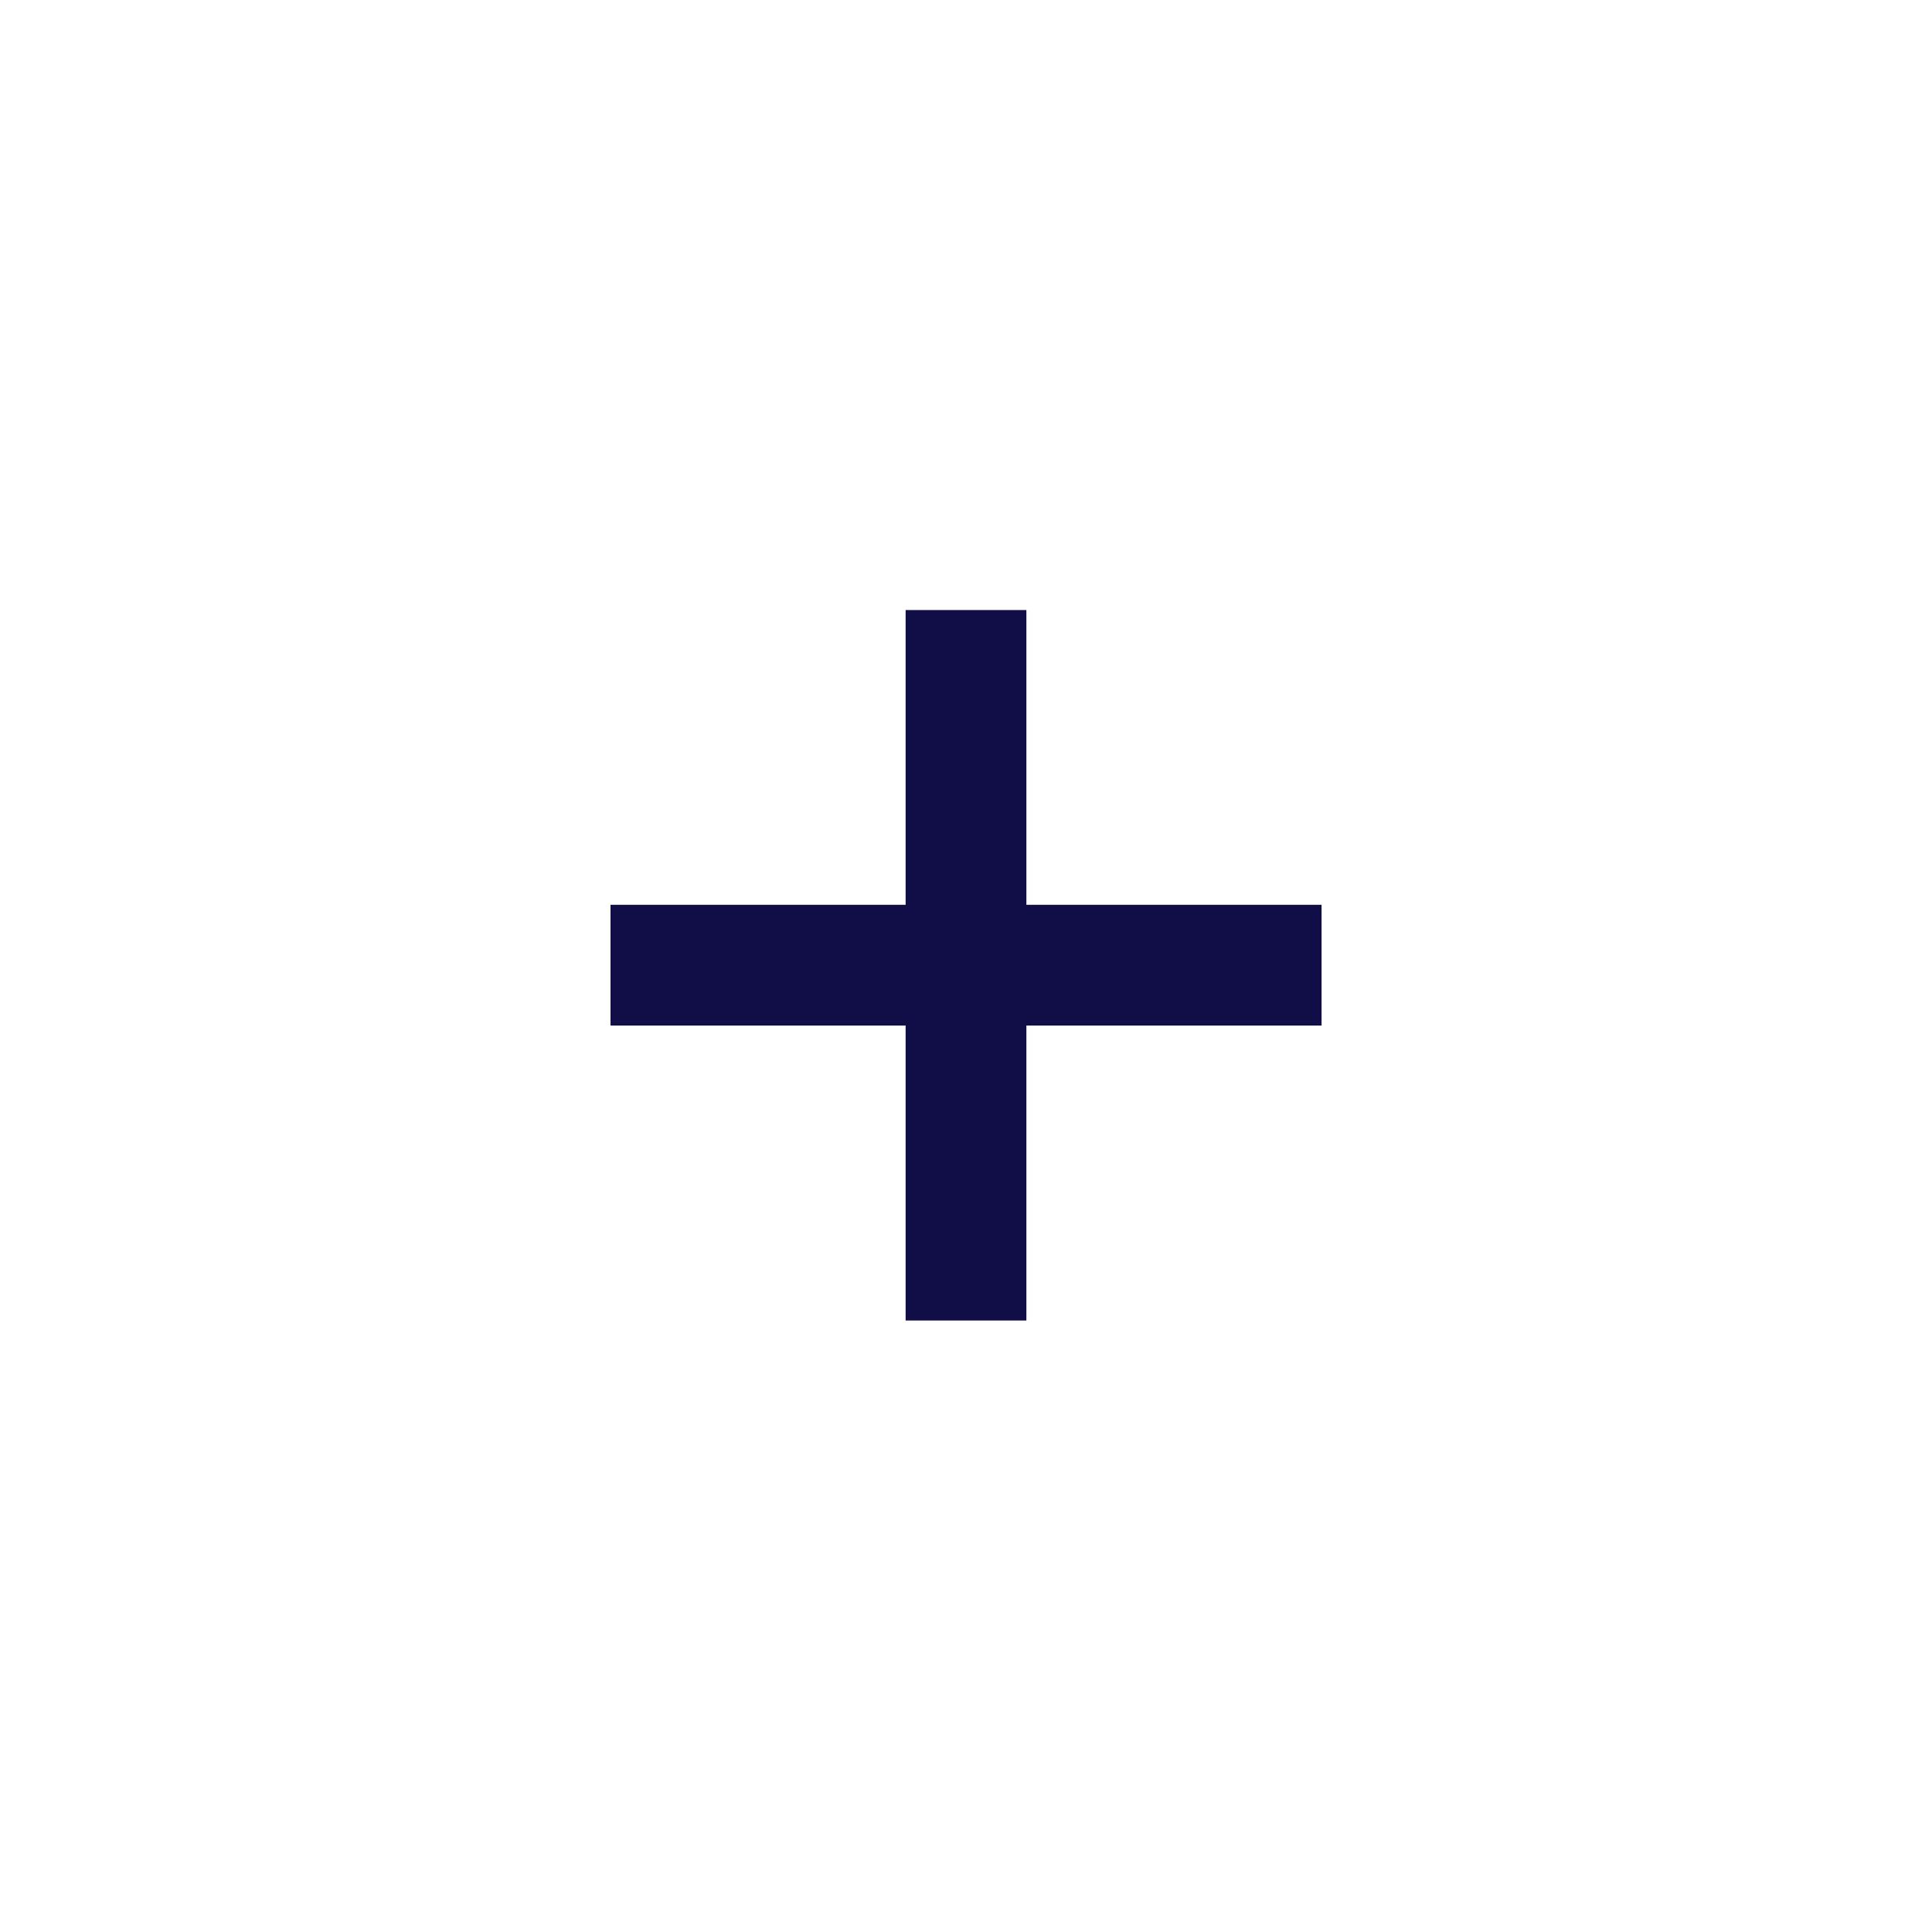
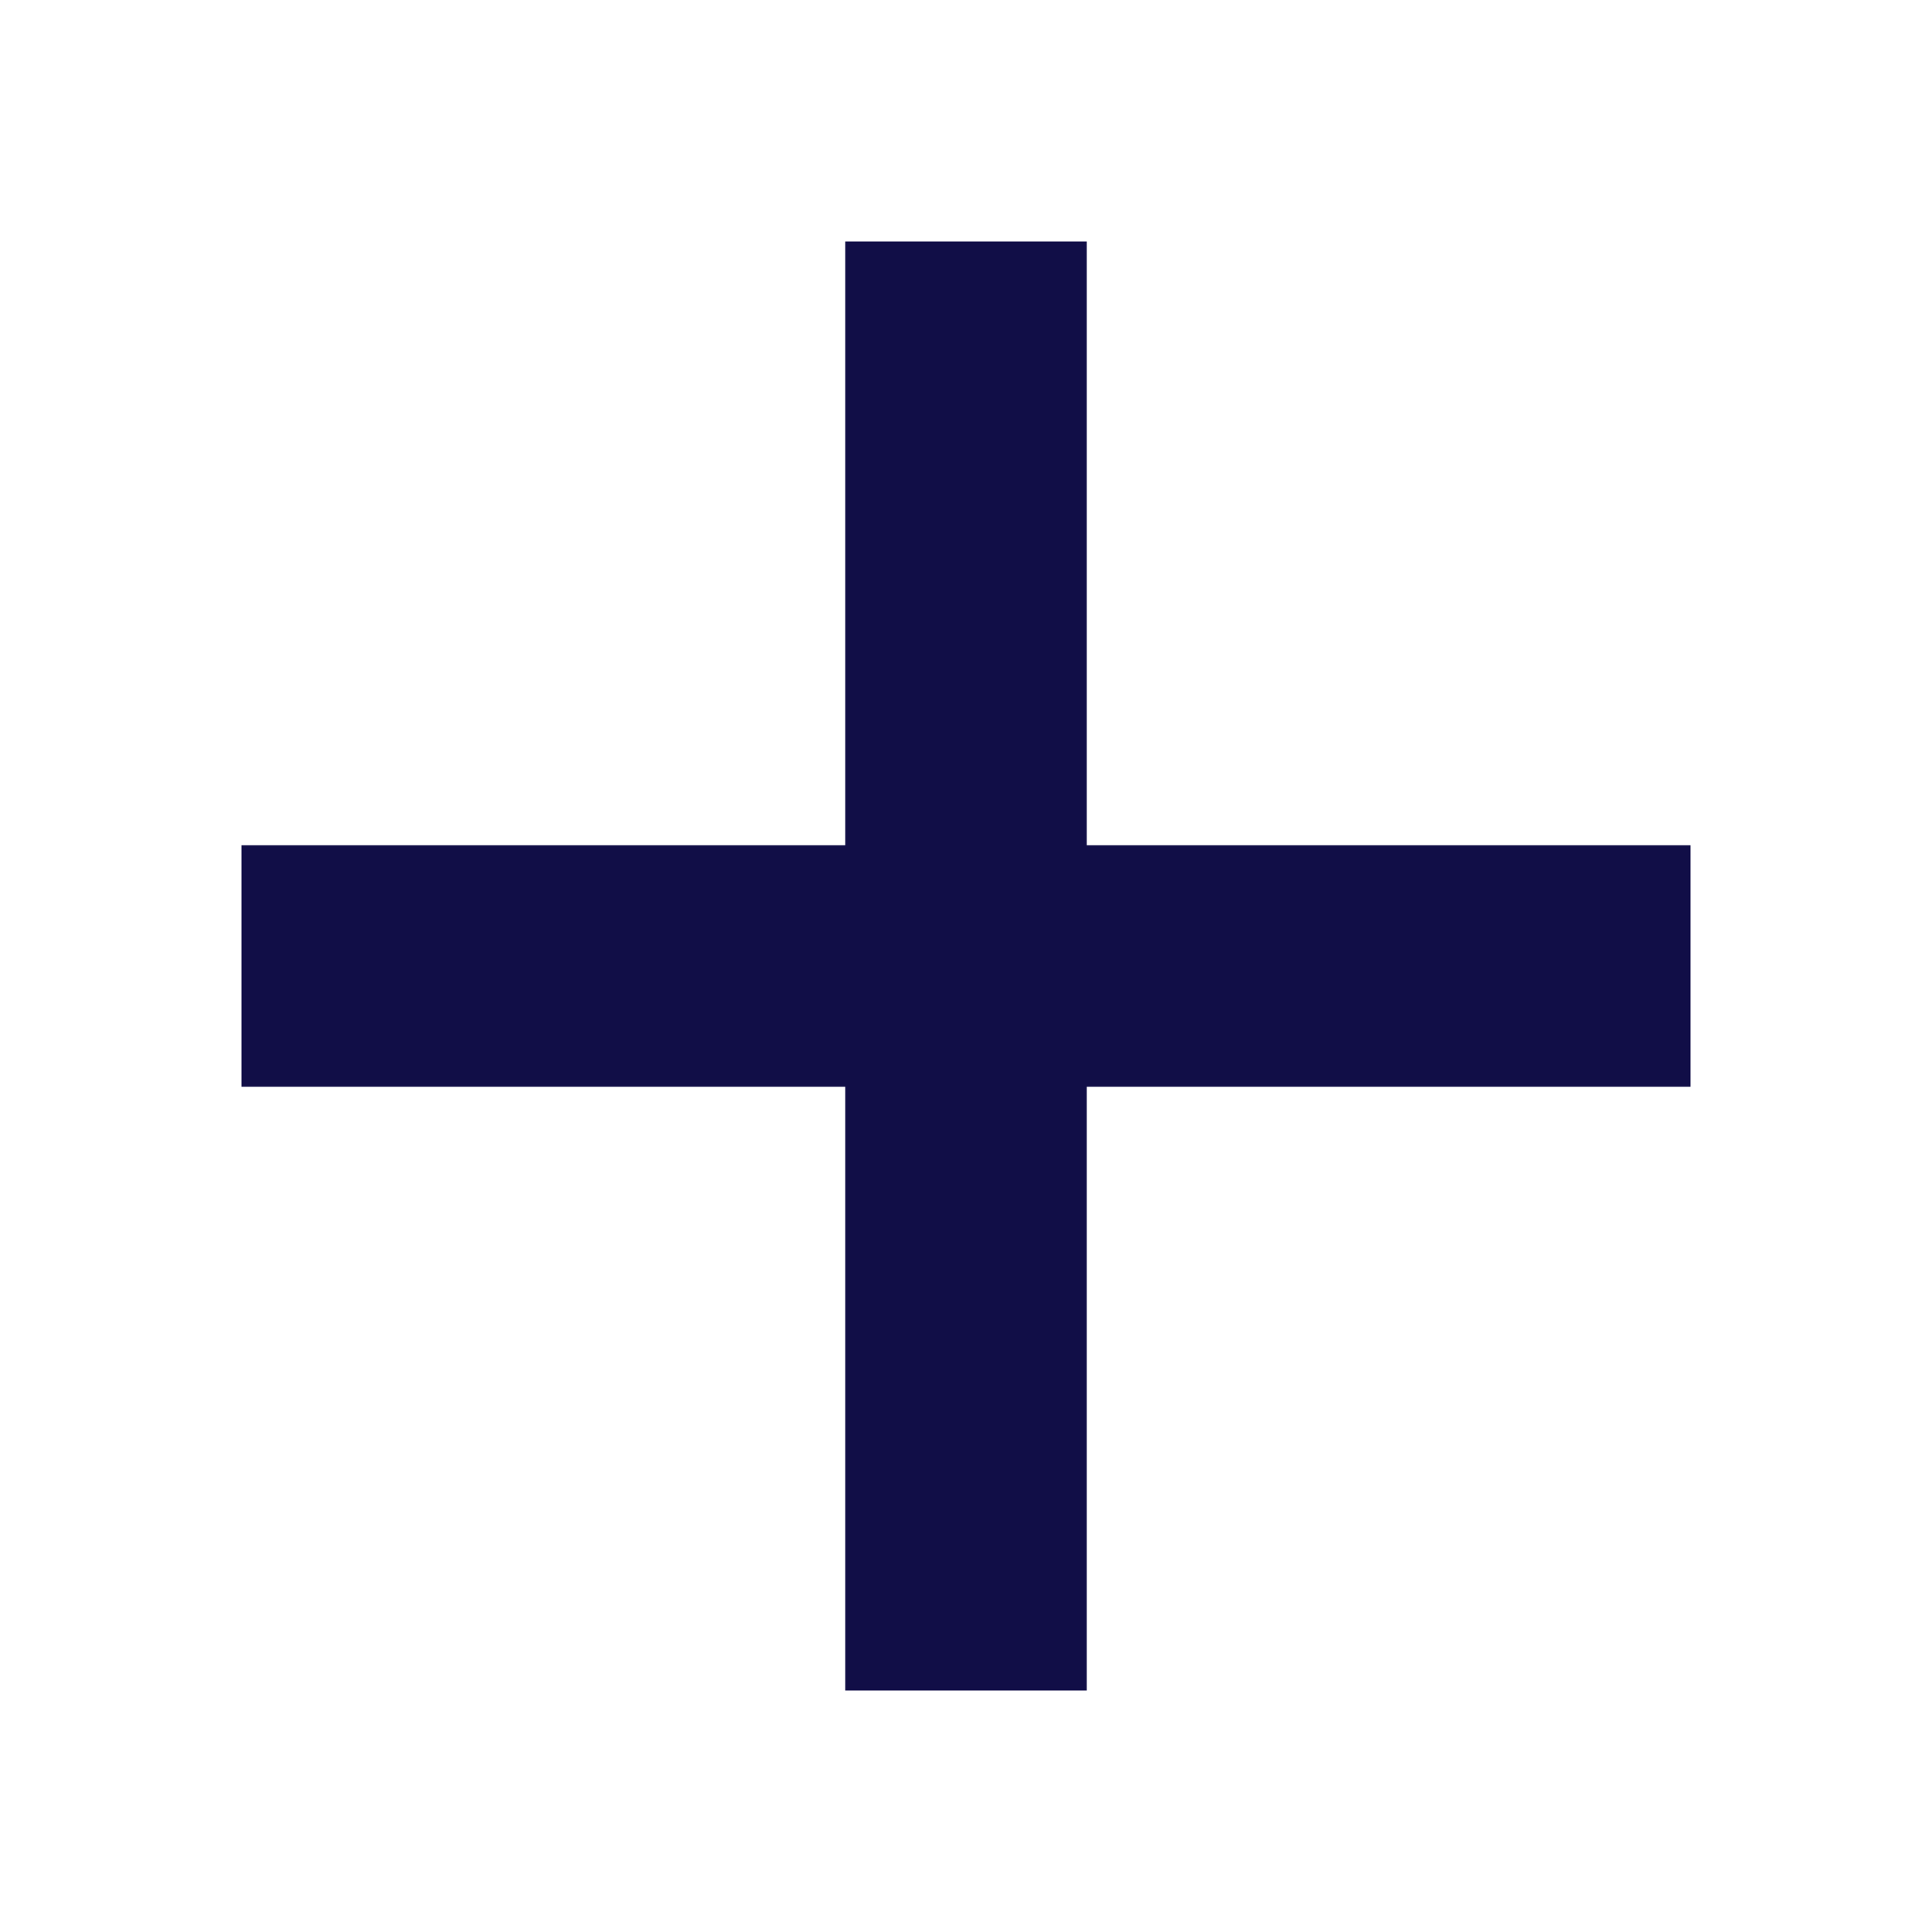
<svg xmlns="http://www.w3.org/2000/svg" width="24" height="24" viewBox="0 0 24 24" fill="none">
  <g id="Iconly">
    <path d="M-2564.25 -1804.53C-2564.25 -1817.79 -2553.5 -1828.53 -2540.25 -1828.53H3475.75C3489 -1828.53 3499.75 -1817.79 3499.75 -1804.53V2731.47C3499.75 2744.72 3489 2755.47 3475.75 2755.47H-2540.25C-2553.5 2755.47 -2564.25 2744.72 -2564.25 2731.47V-1804.53Z" fill="white" />
    <path d="M-2540.25 -1827.53H3475.75V-1829.53H-2540.25V-1827.53ZM3498.75 -1804.53V2731.47H3500.75V-1804.53H3498.75ZM3475.75 2754.47H-2540.25V2756.47H3475.75V2754.47ZM-2563.25 2731.47V-1804.53H-2565.25V2731.47H-2563.25ZM-2540.25 2754.47C-2552.95 2754.47 -2563.25 2744.17 -2563.25 2731.47H-2565.25C-2565.25 2745.27 -2554.06 2756.47 -2540.25 2756.47V2754.47ZM3498.75 2731.47C3498.75 2744.17 3488.45 2754.47 3475.75 2754.47V2756.47C3489.56 2756.47 3500.75 2745.27 3500.75 2731.47H3498.75ZM3475.75 -1827.53C3488.45 -1827.53 3498.75 -1817.24 3498.75 -1804.53H3500.75C3500.75 -1818.34 3489.56 -1829.53 3475.75 -1829.53V-1827.53ZM-2540.25 -1829.53C-2554.06 -1829.53 -2565.25 -1818.34 -2565.25 -1804.53H-2563.25C-2563.25 -1817.24 -2552.95 -1827.53 -2540.25 -1827.53V-1829.53Z" fill="#BABCD4" />
    <g id=" ">
      <rect width="1688" height="594" transform="translate(-376.25 -276.535)" fill="white" />
      <g id="Iconly/Sharp/Light/Plus">
-         <path id="Line_185" d="M12 8.328V15.654" stroke="#110E47" stroke-width="1.5" stroke-linecap="square" stroke-linejoin="round" />
-         <path id="Line_186" d="M15.667 11.99H8.334" stroke="#110E47" stroke-width="1.5" stroke-linecap="square" stroke-linejoin="round" />
+         <path id="Line_185" d="M12 3V21" stroke="#110E47" stroke-width="3" />
+         <path id="Line_186" d="M3 12H21" stroke="#110E47" stroke-width="3" />
      </g>
    </g>
  </g>
</svg>
